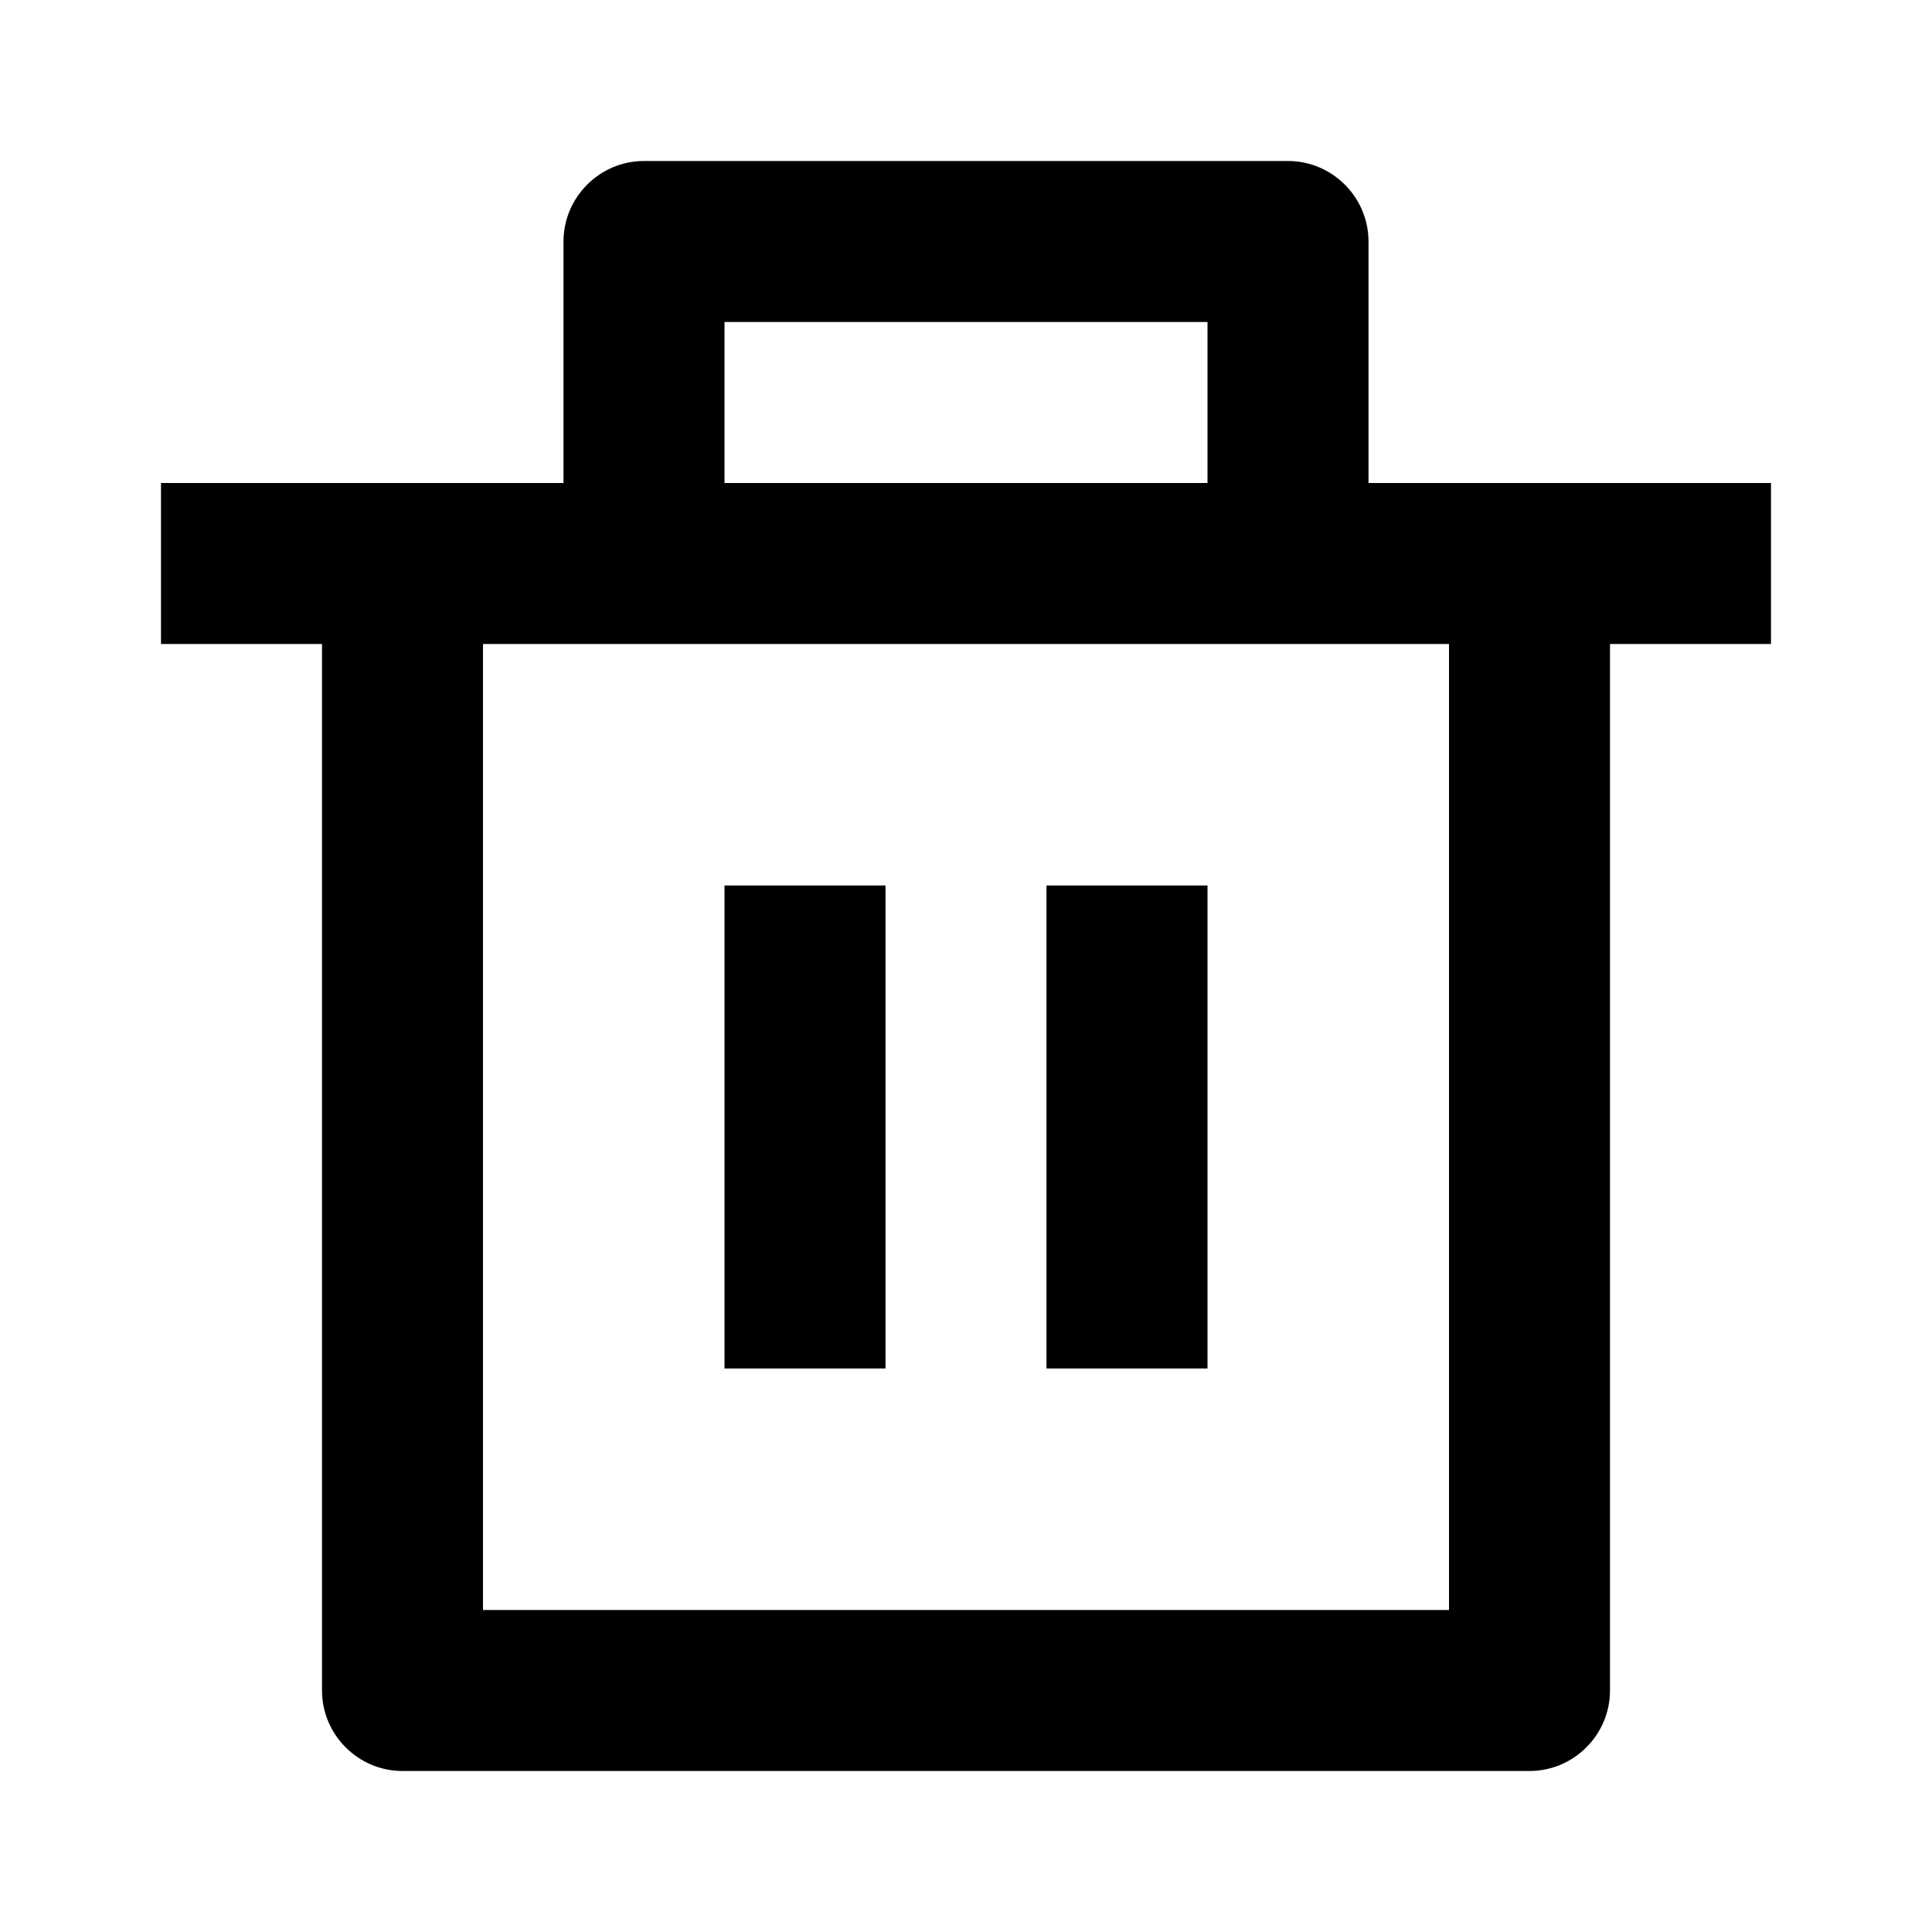
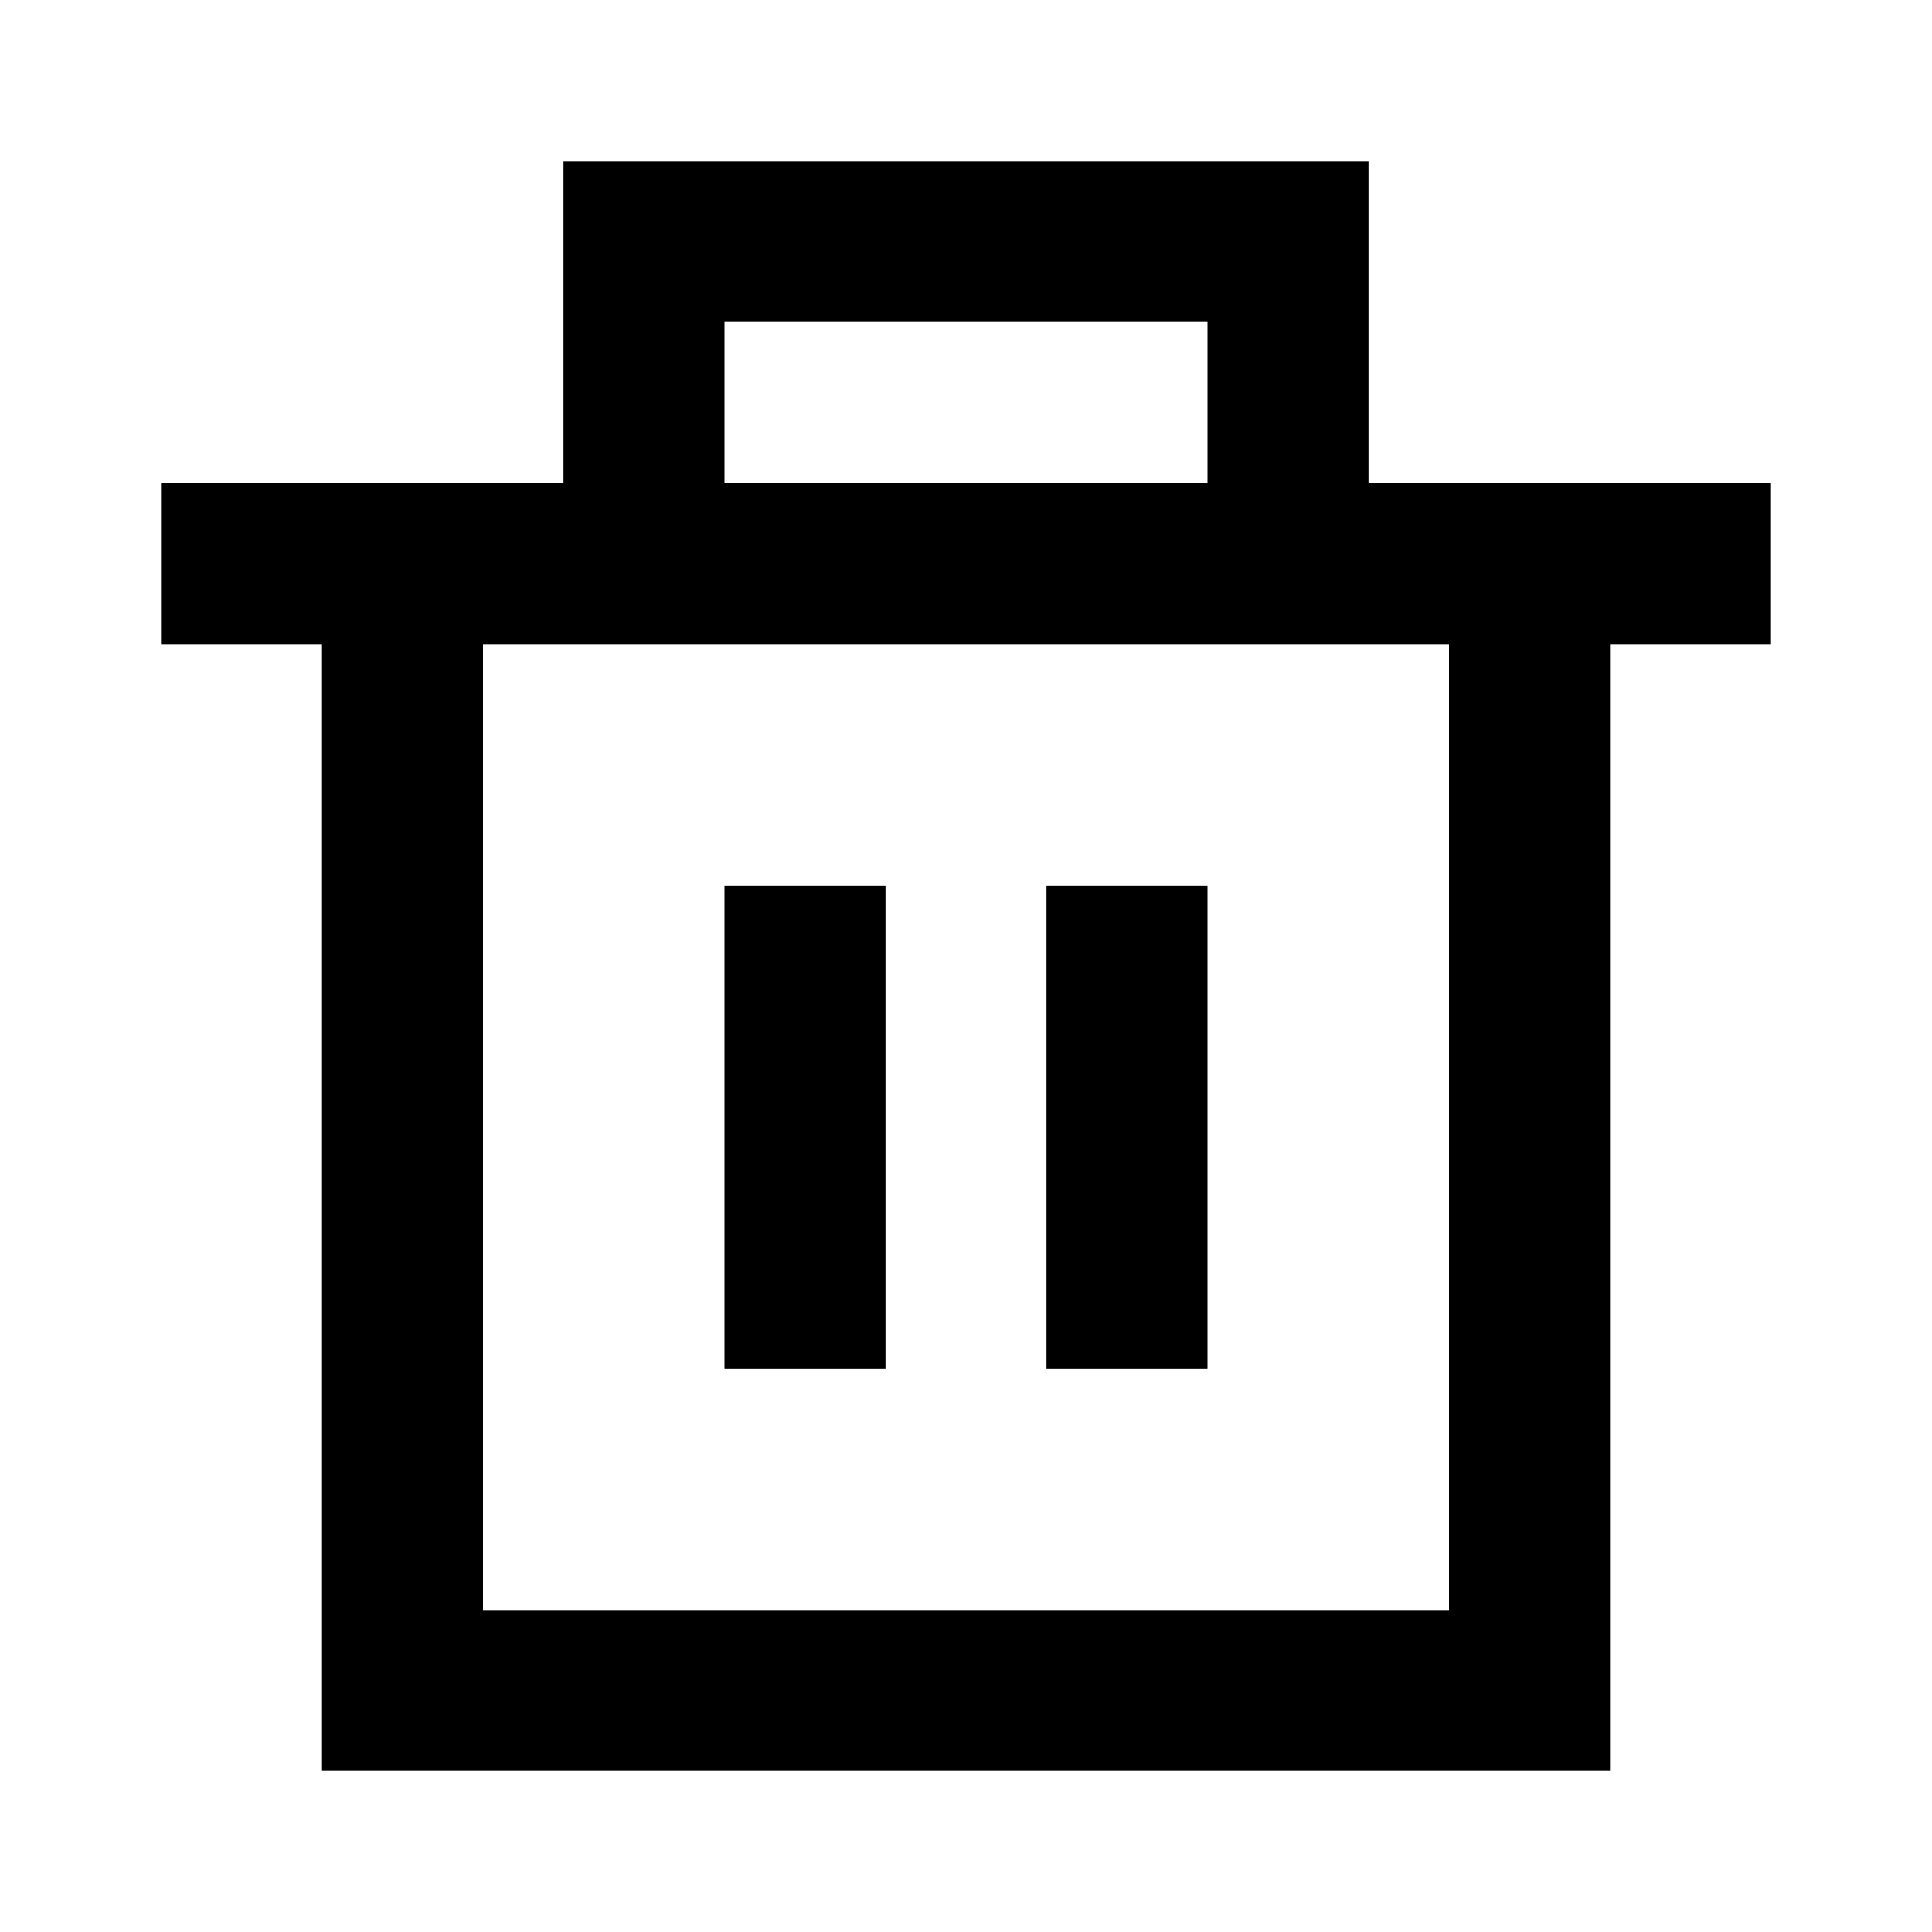
<svg xmlns="http://www.w3.org/2000/svg" height="24" viewBox="0 0 24 24" width="24">
-   <path d="M 17 6 L 22 6 L 22 8 L 20 8 C 20 12.33 20 16.67 20 21 C 20 21.55 19.55 22 19 22 C 14.33 22 9.67 22 5 22 C 4.45 22 4 21.55 4 21 C 4 16.67 4 12.33 4 8 L 2 8 L 2 6 L 7 6 L 7 3 C 7 2.45 7.45 2 8 2 L 16 2 C 16.55 2 17 2.45 17 3 L 17 6 M 18 8 L 6 8 L 6 20 L 18 20 L 18 8 M 9 11 L 11 11 L 11 17 L 9 17 L 9 11 M 13 11 L 15 11 L 15 17 L 13 17 L 13 11 M 9 4 L 9 6 L 15 6 L 15 4 L 9 4" fill="currentColor" />
+   <path d="M 11 11 L 9 11 L 9 17 L 11 17 L 11 11 M 15 11 L 13 11 L 13 17 L 15 17 L 15 11" fill="currentColor" />
+   <path d="M 22 6 L 17 6 L 17 2 L 7 2 L 7 6 L 2 6 L 2 8 L 4 8 L 4 22 L 20 22 L 20 8 L 22 8 L 22 6 M 6 8 L 18 8 L 18 20 L 6 20 L 6 8 M 9 6 L 9 4 L 15 4 L 15 6 L 9 6" fill="currentColor" />
</svg>
